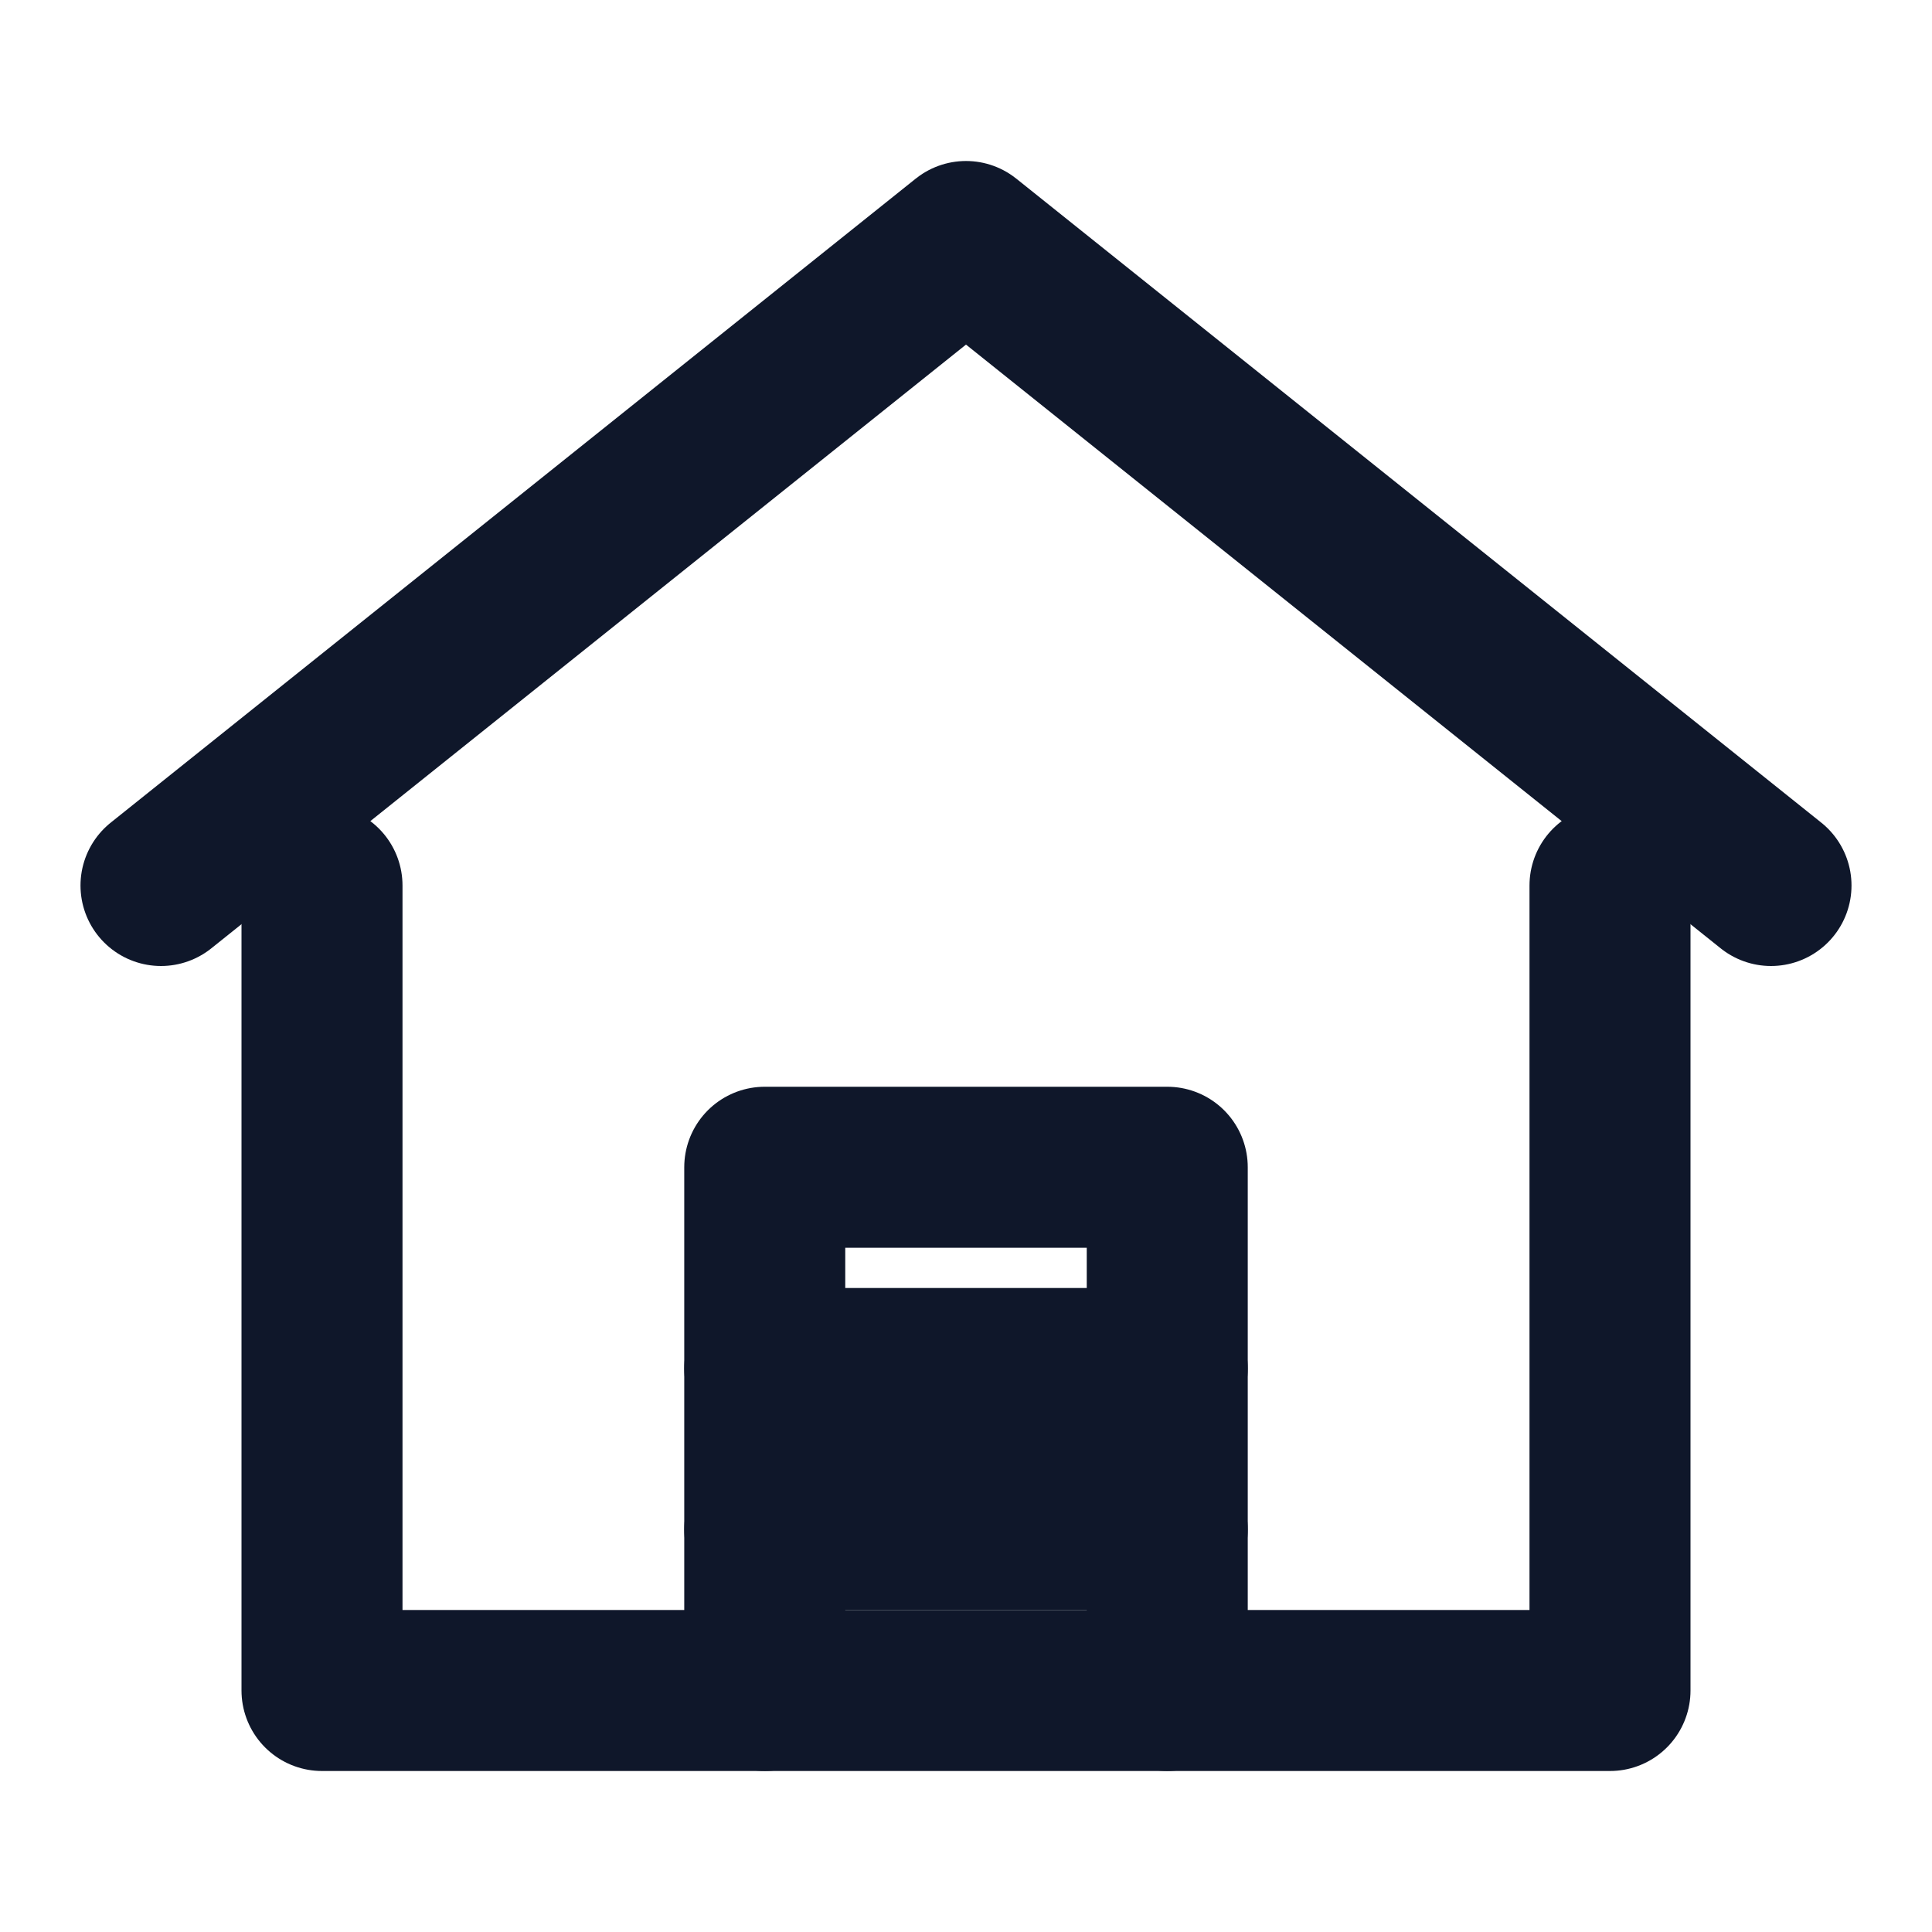
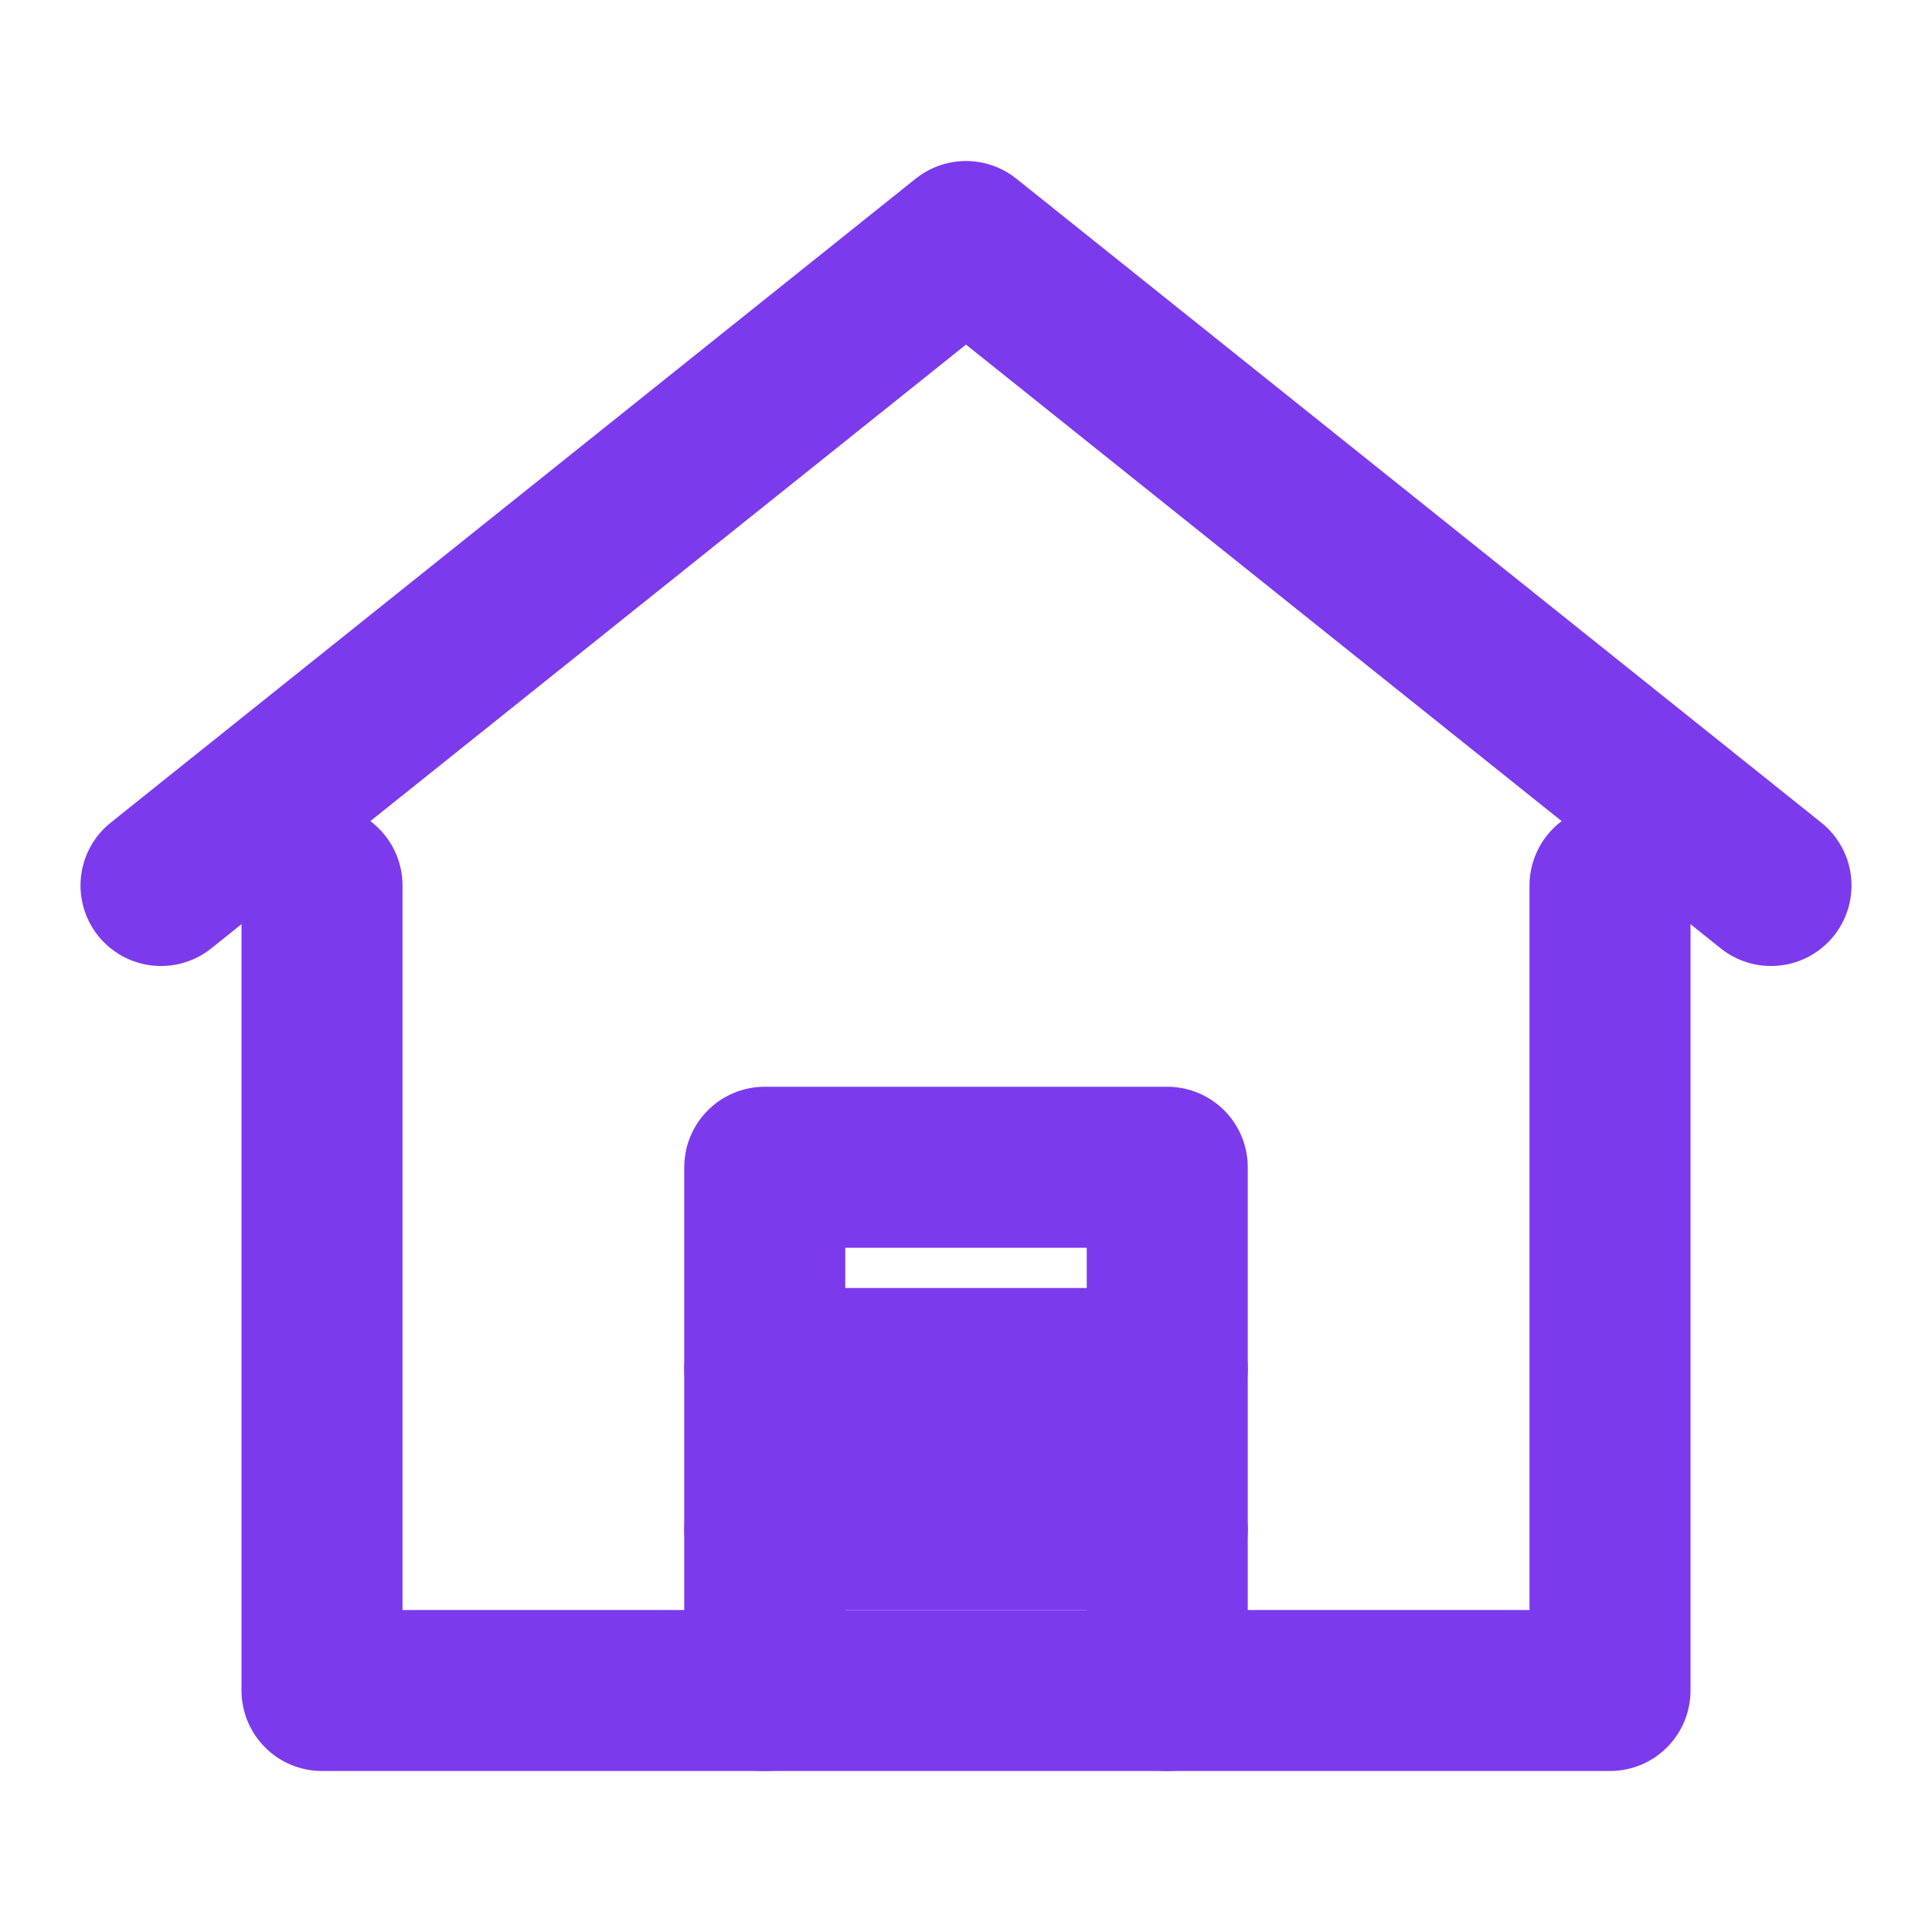
<svg xmlns="http://www.w3.org/2000/svg" viewBox="0 0 24 24">
-   <style>
-     .mark { fill: none; stroke: #0f172a; stroke-width: 2; stroke-linecap: round; stroke-linejoin: round; }
-     @media (prefers-color-scheme: dark) { .mark { stroke: #e5e7eb; } }
-   </style>
-   <g class="mark">
+   <g fill="none" stroke="#7c3aed" stroke-width="2" stroke-linecap="round" stroke-linejoin="round">
    <path d="M2 11 12 3l10 8" />
    <path d="M4 11v10h16V11" />
    <path d="M9.5 21v-6.5h5V21" />
    <path d="M9.5 17h5" />
    <path d="M9.5 19h5" />
  </g>
</svg>
